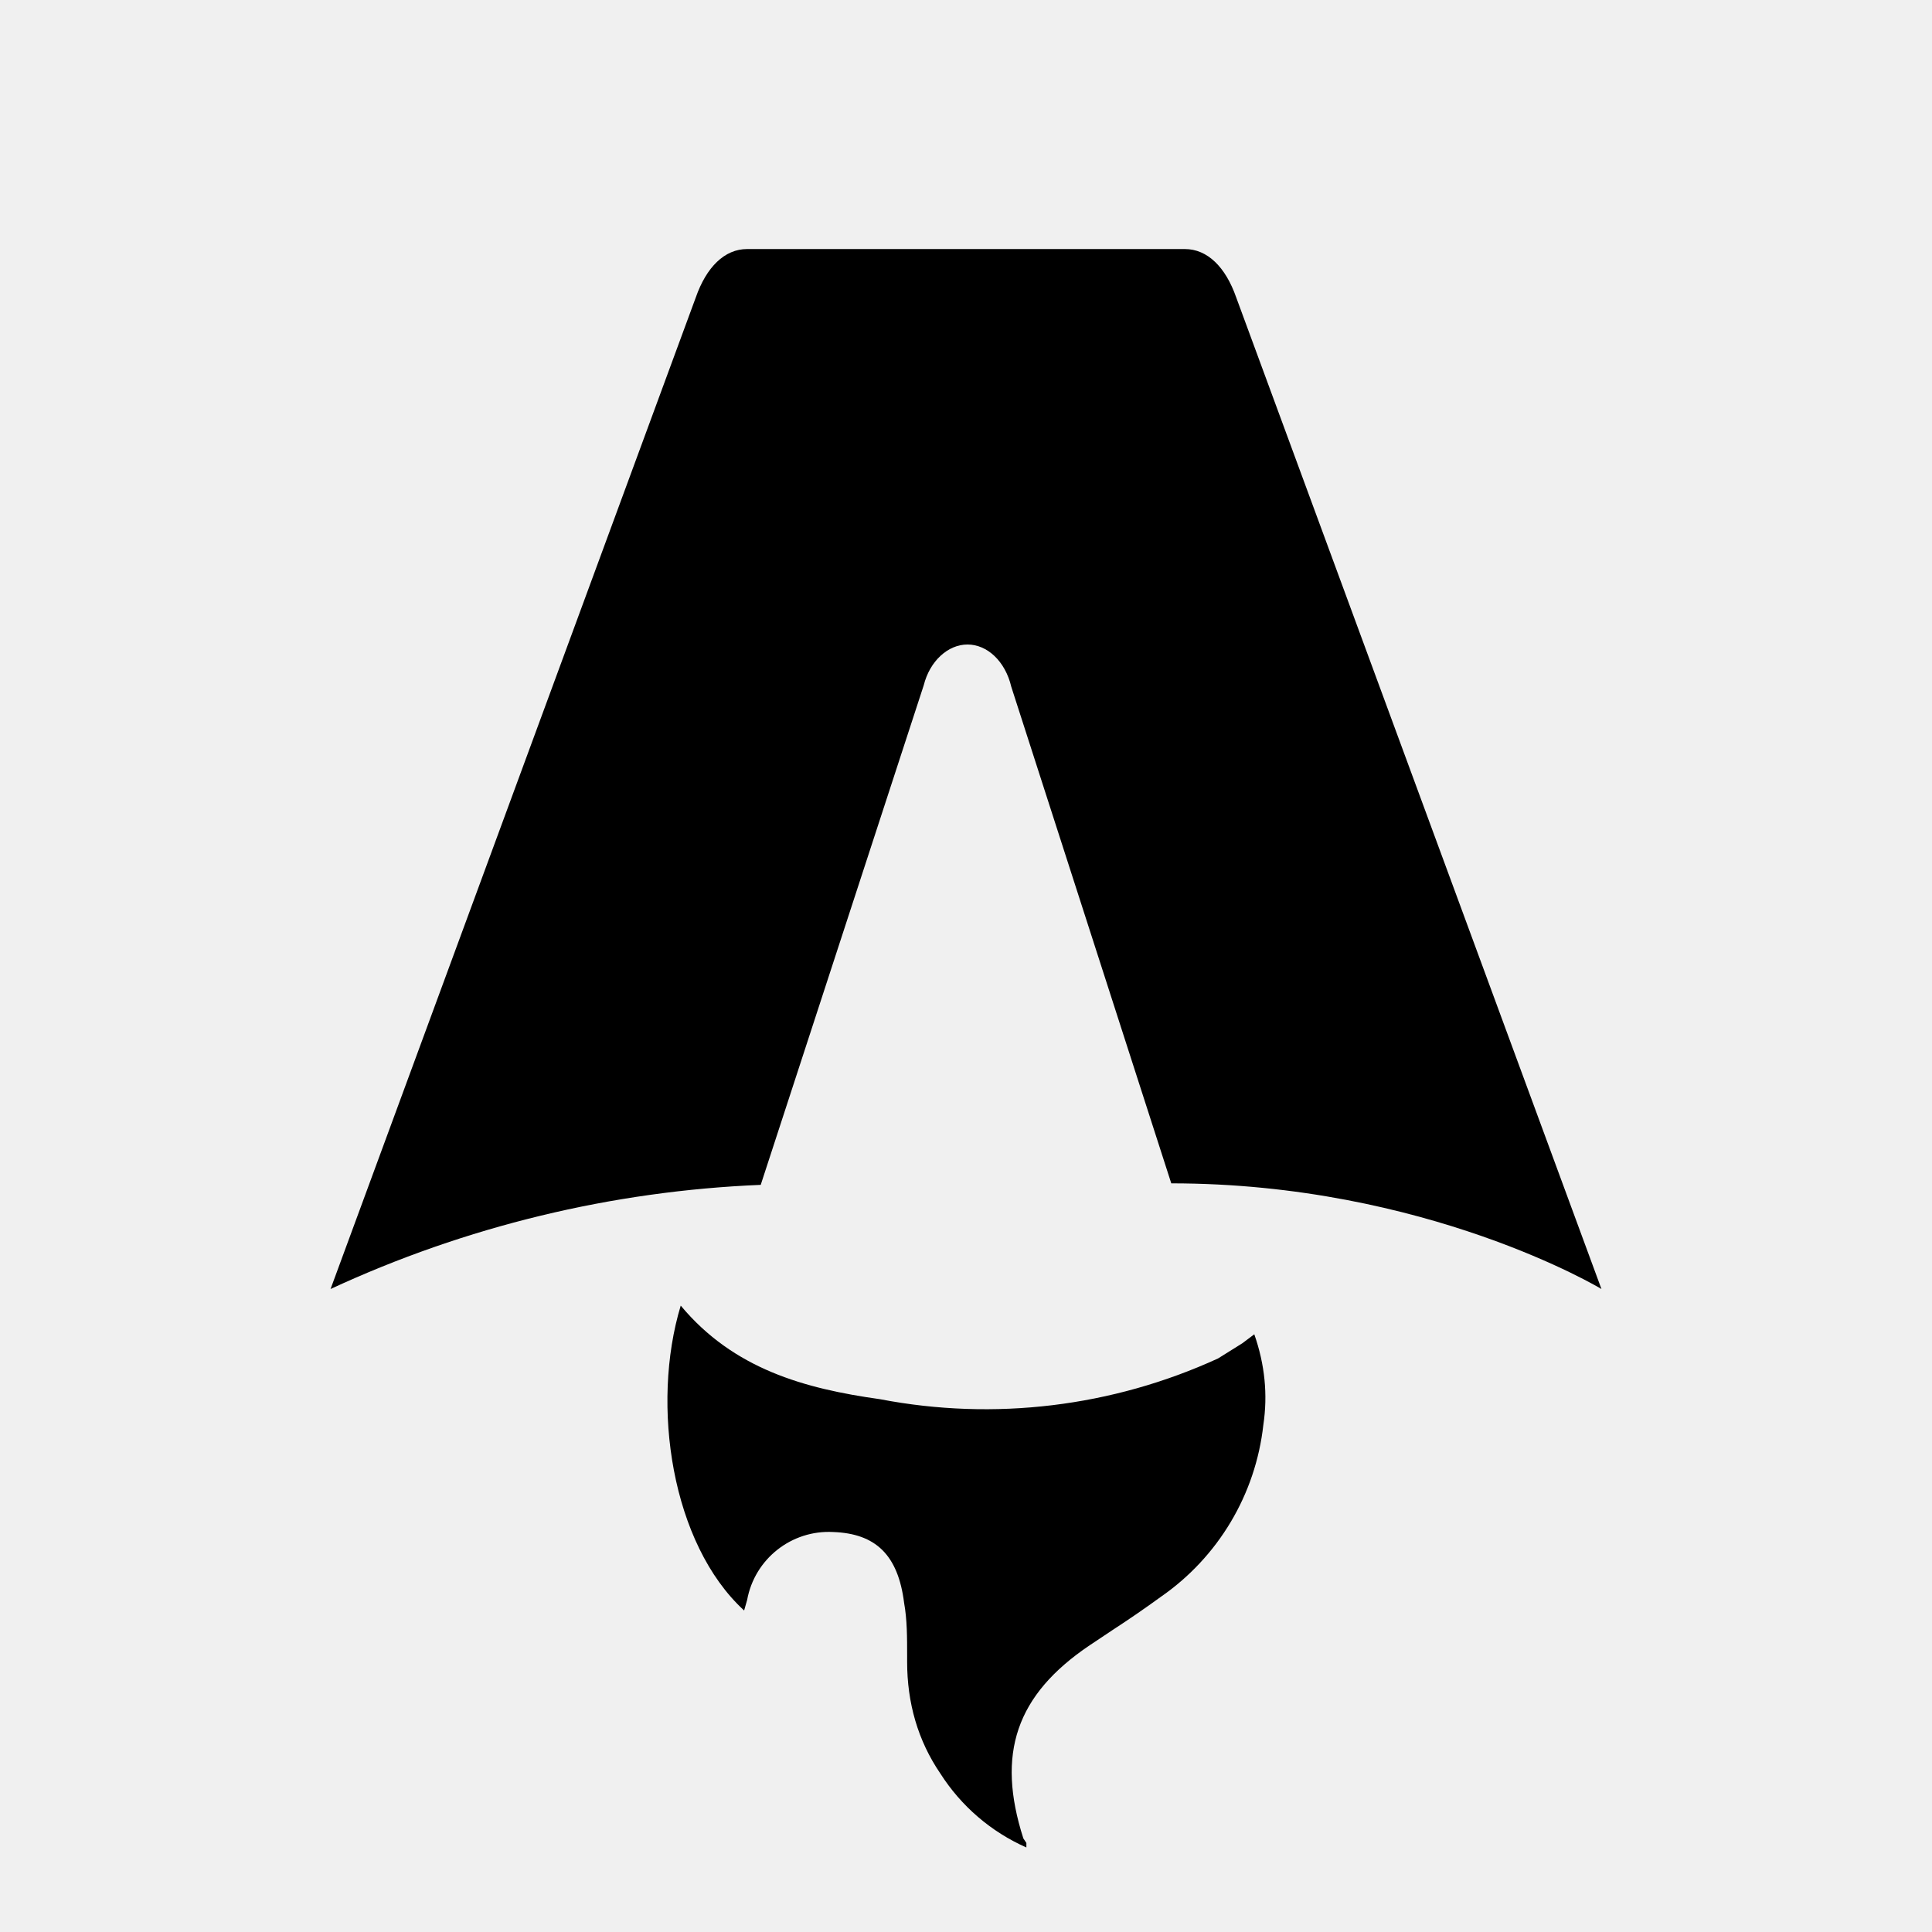
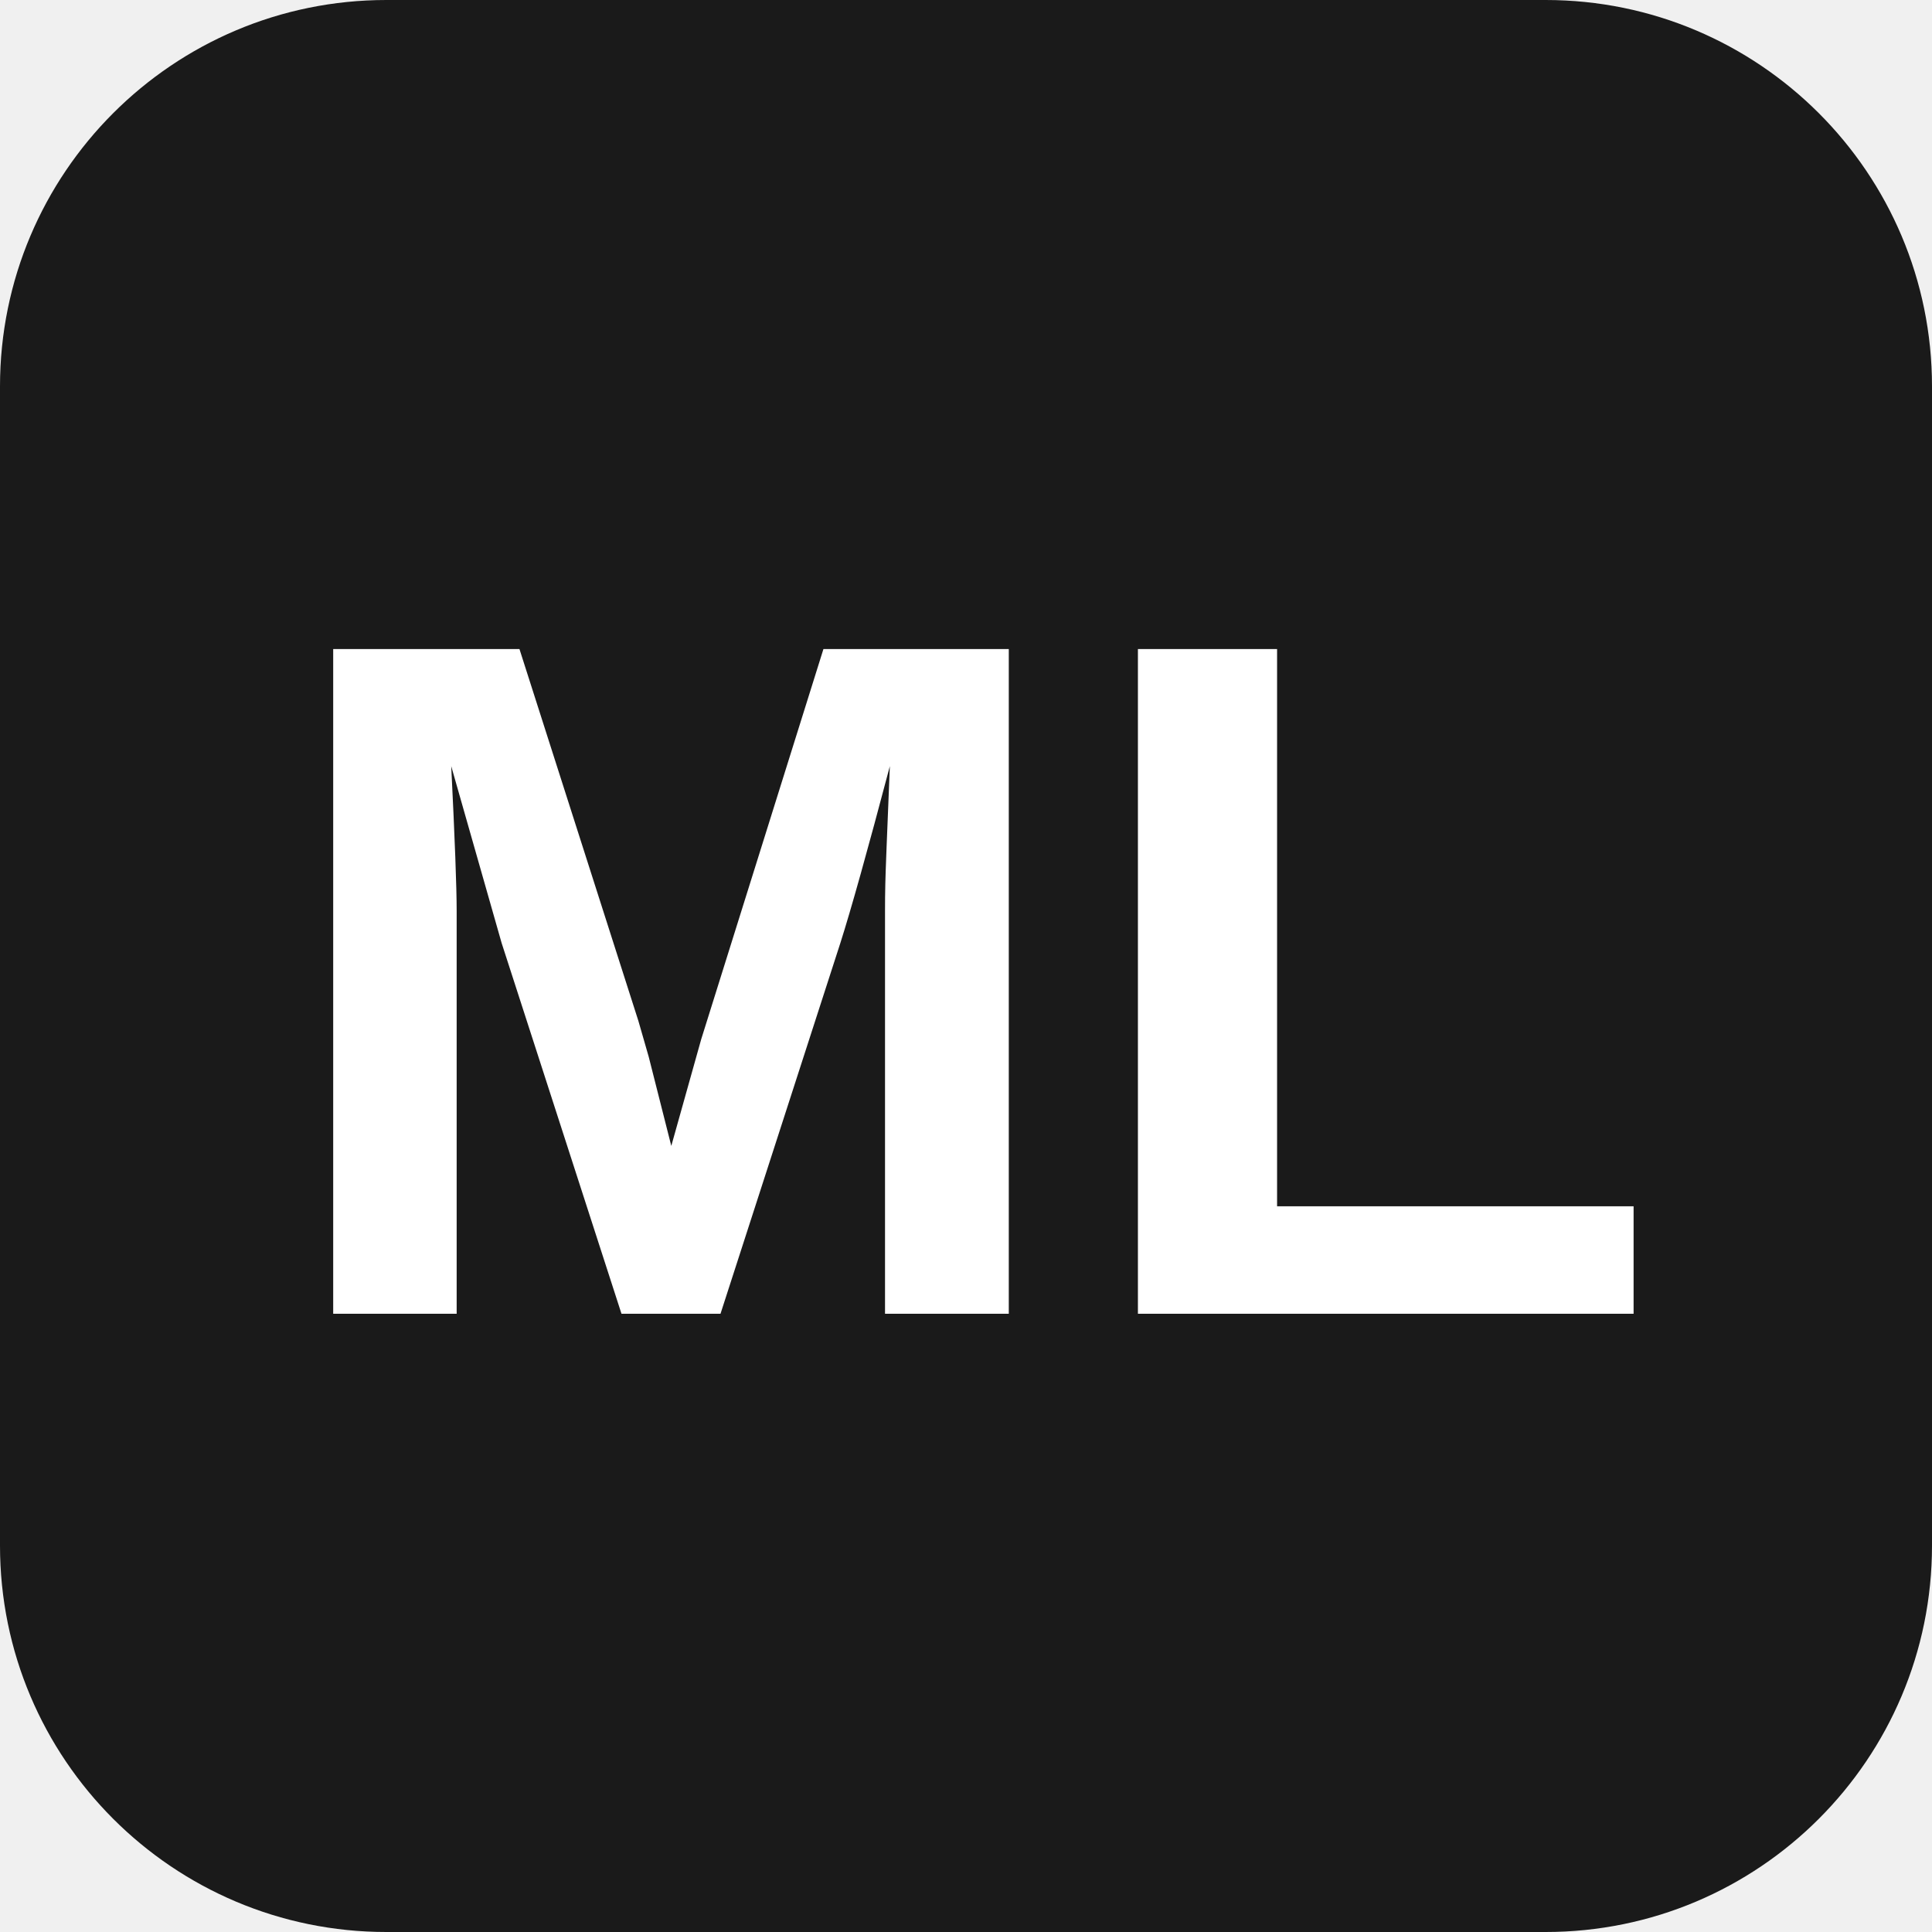
- <svg xmlns="http://www.w3.org/2000/svg" fill="none" viewBox="0 0 128 128">
-   <path d="M50.4 78.5a75.1 75.1 0 0 0-28.5 6.9l24.2-65.7c.7-2 1.9-3.2 3.4-3.2h29c1.5 0 2.7 1.2 3.4 3.2l24.2 65.7s-11.6-7-28.5-7L67 45.5c-.4-1.7-1.6-2.8-2.9-2.8-1.3 0-2.5 1.1-2.9 2.7L50.4 78.5Zm-1.1 28.2Zm-4.2-20.2c-2 6.6-.6 15.8 4.2 20.2a17.5 17.5 0 0 1 .2-.7 5.5 5.5 0 0 1 5.7-4.5c2.8.1 4.3 1.5 4.7 4.7.2 1.1.2 2.3.2 3.5v.4c0 2.7.7 5.2 2.2 7.4a13 13 0 0 0 5.7 4.9v-.3l-.2-.3c-1.8-5.6-.5-9.5 4.4-12.8l1.5-1a73 73 0 0 0 3.2-2.2 16 16 0 0 0 6.8-11.4c.3-2 .1-4-.6-6l-.8.6-1.6 1a37 37 0 0 1-22.4 2.7c-5-.7-9.7-2-13.2-6.2Z" />
-   <style>
-         path { fill: #000; }
-         @media (prefers-color-scheme: dark) {
-             path { fill: #FFF; }
-         }
-     </style>
+ <svg xmlns="http://www.w3.org/2000/svg" viewBox="0 0 100 100">
+   <rect width="100" height="100" rx="20" fill="#1a1a1a" />
+   <text x="50" y="68" font-family="Arial, sans-serif" font-size="50" font-weight="bold" fill="#fff" text-anchor="middle">ML</text>
</svg>
